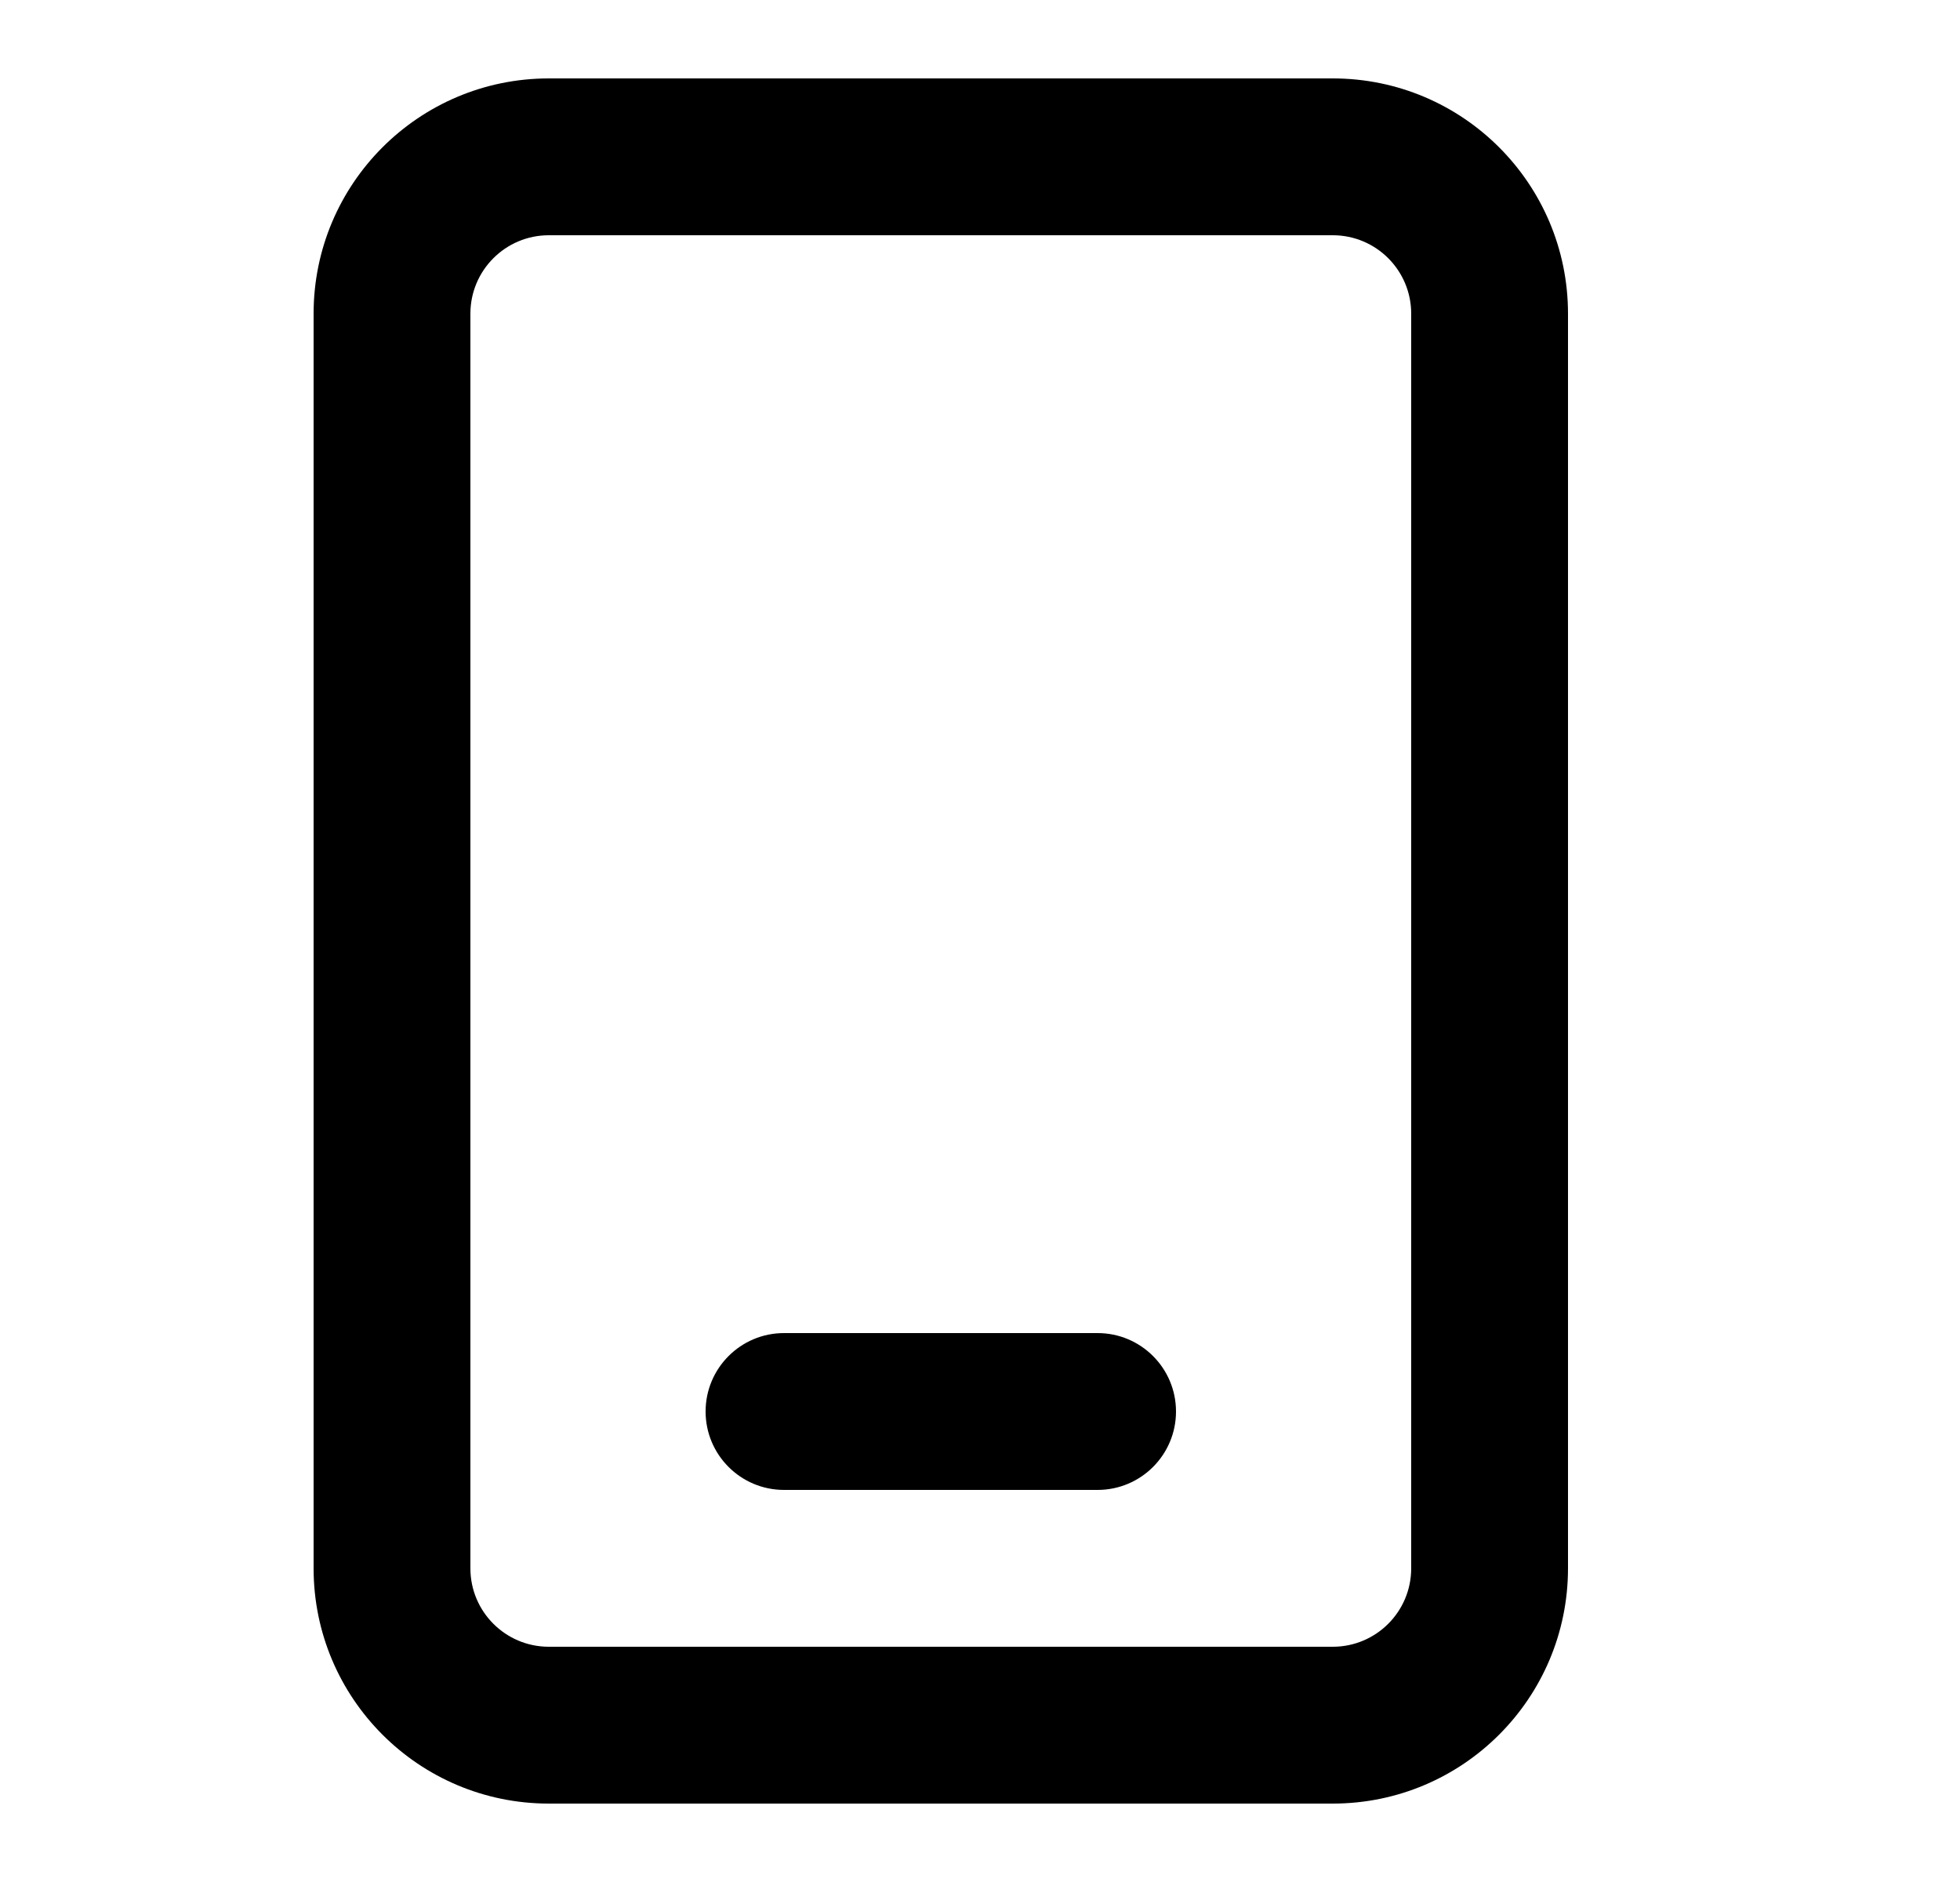
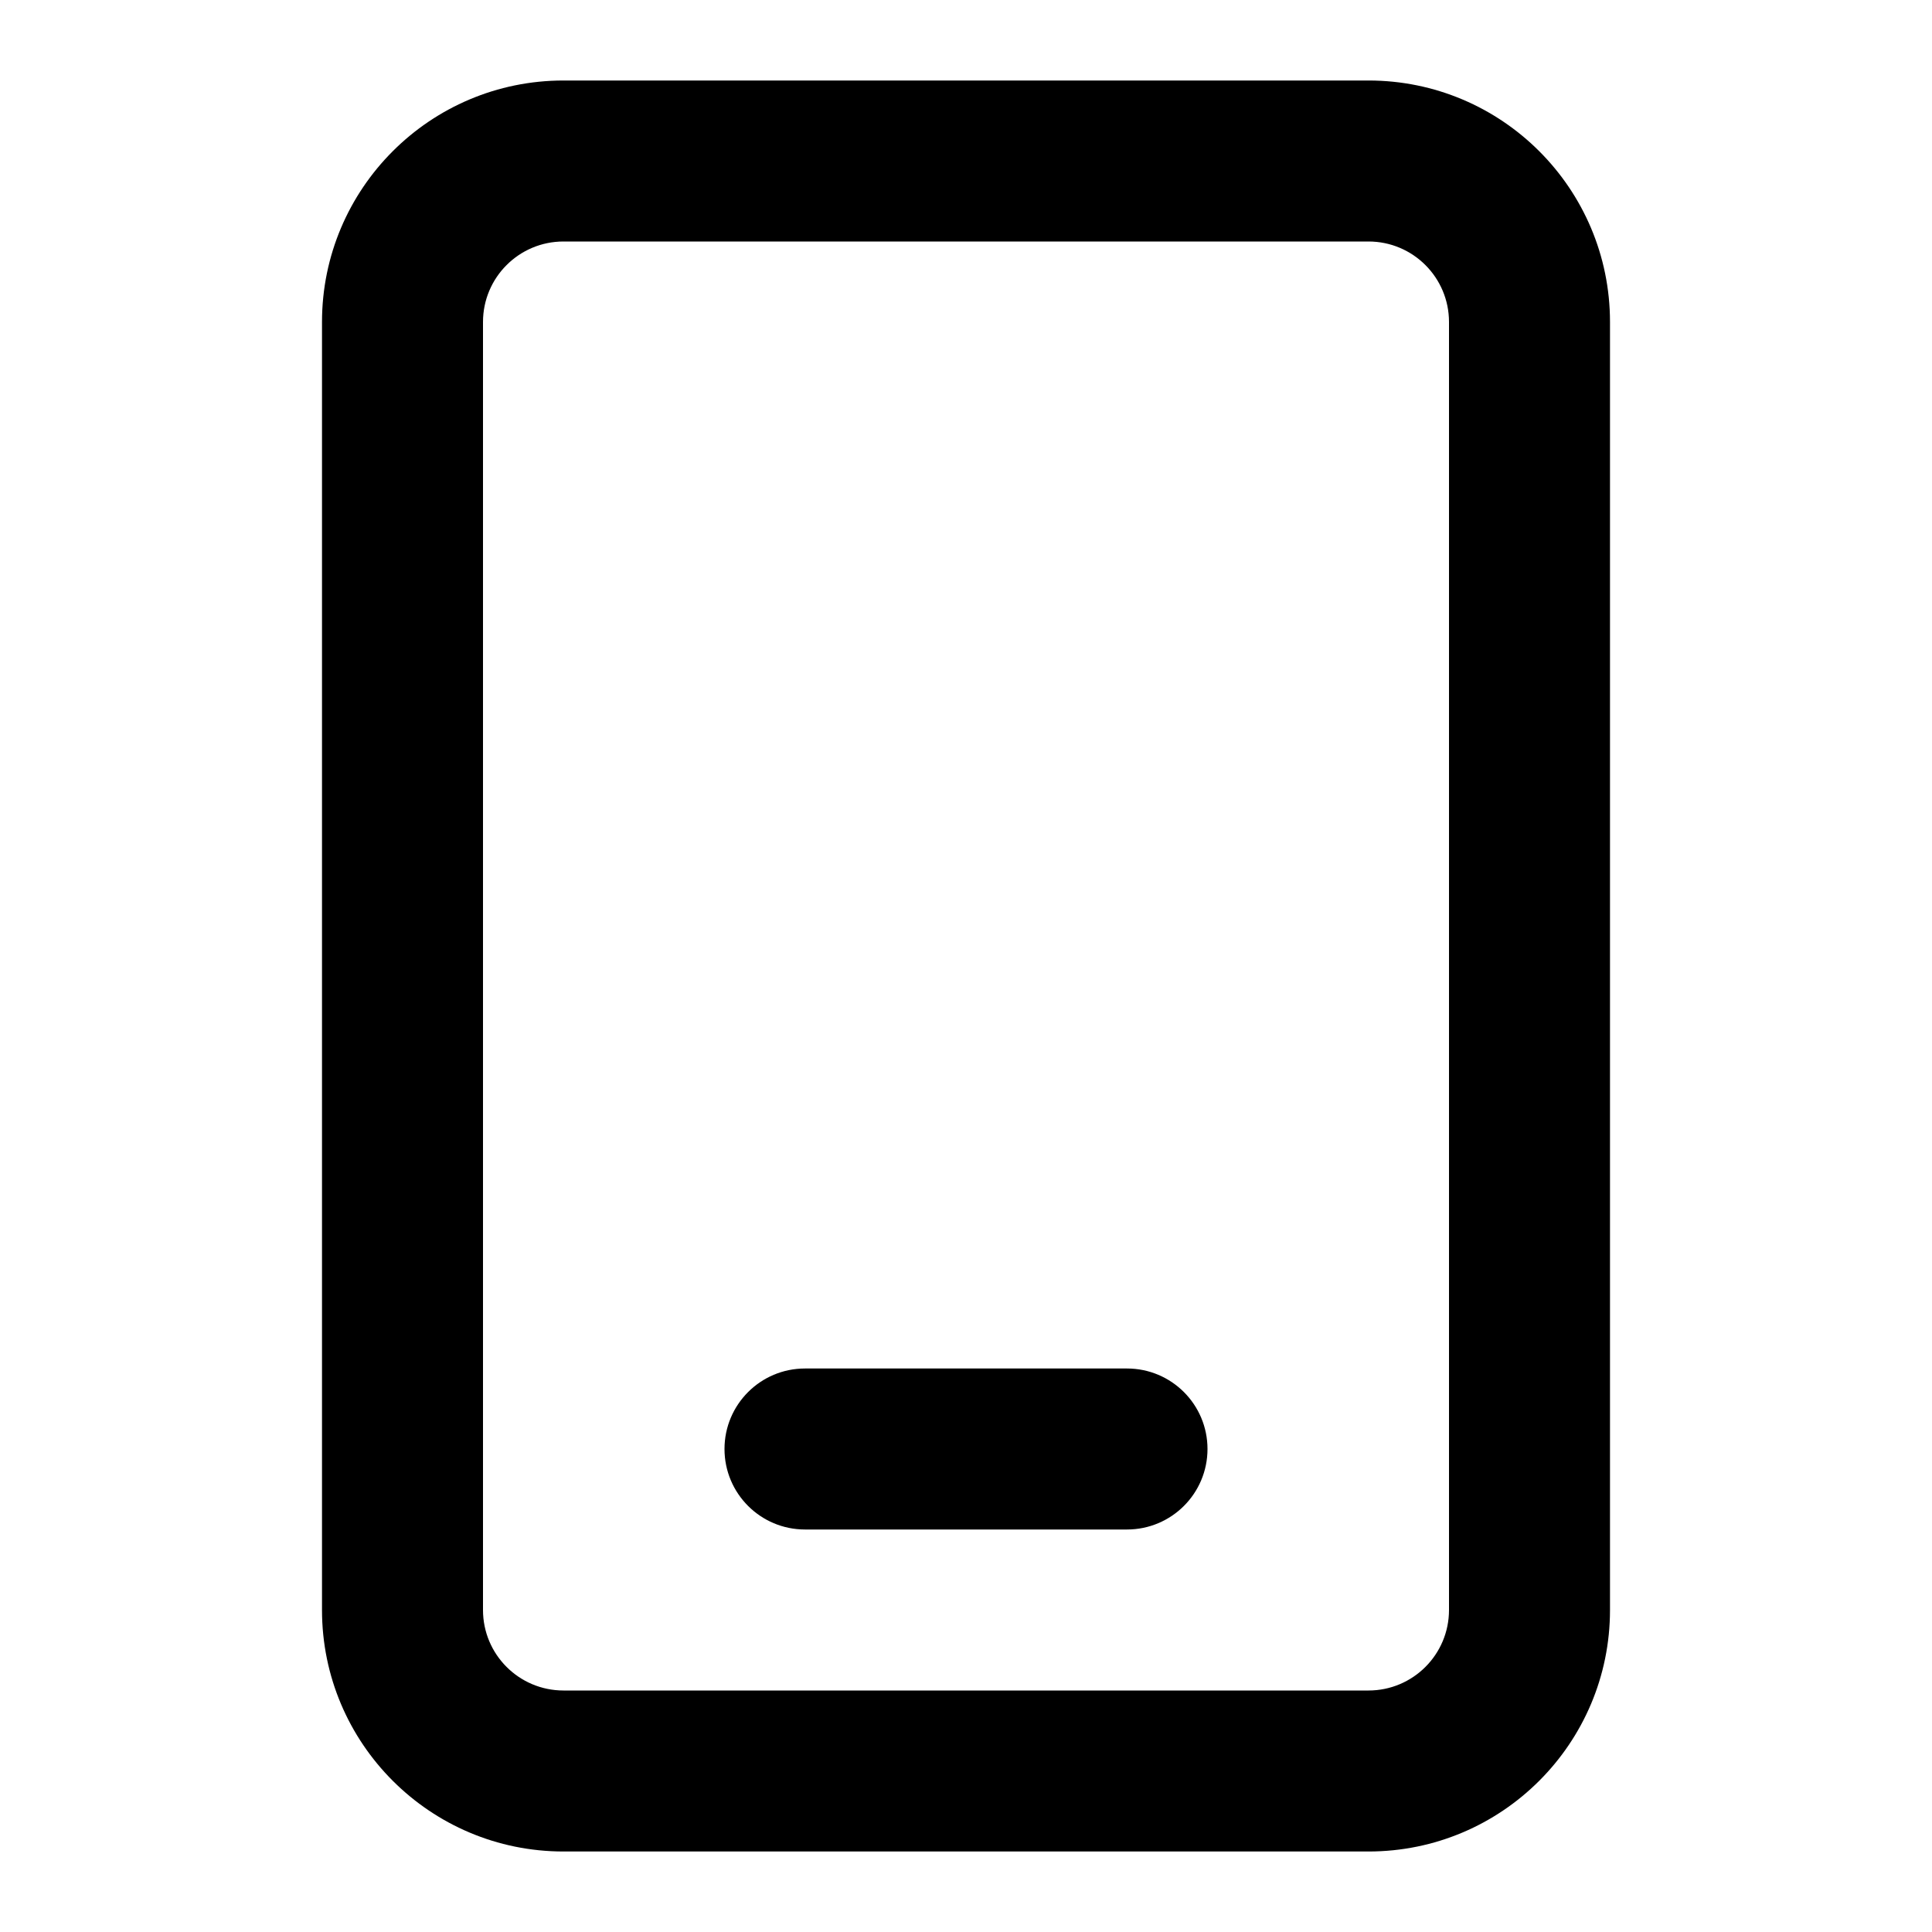
- <svg xmlns="http://www.w3.org/2000/svg" width="25" height="24">
+ <svg xmlns="http://www.w3.org/2000/svg" width="24" height="24">
  <path d="M7 1h10a3 3 0 0 1 3 3v16a3 3 0 0 1-3 3H7a3 3 0 0 1-3-3V4a3 3 0 0 1 3-3zm0 2a1 1 0 0 0-1 1v16a1 1 0 0 0 1 1h10a1 1 0 0 0 1-1V4a1 1 0 0 0-1-1H7zm3 16a1 1 0 0 1 0-2h4a1 1 0 0 1 0 2h-4z" fill="#000" fill-rule="nonzero" />
</svg>
